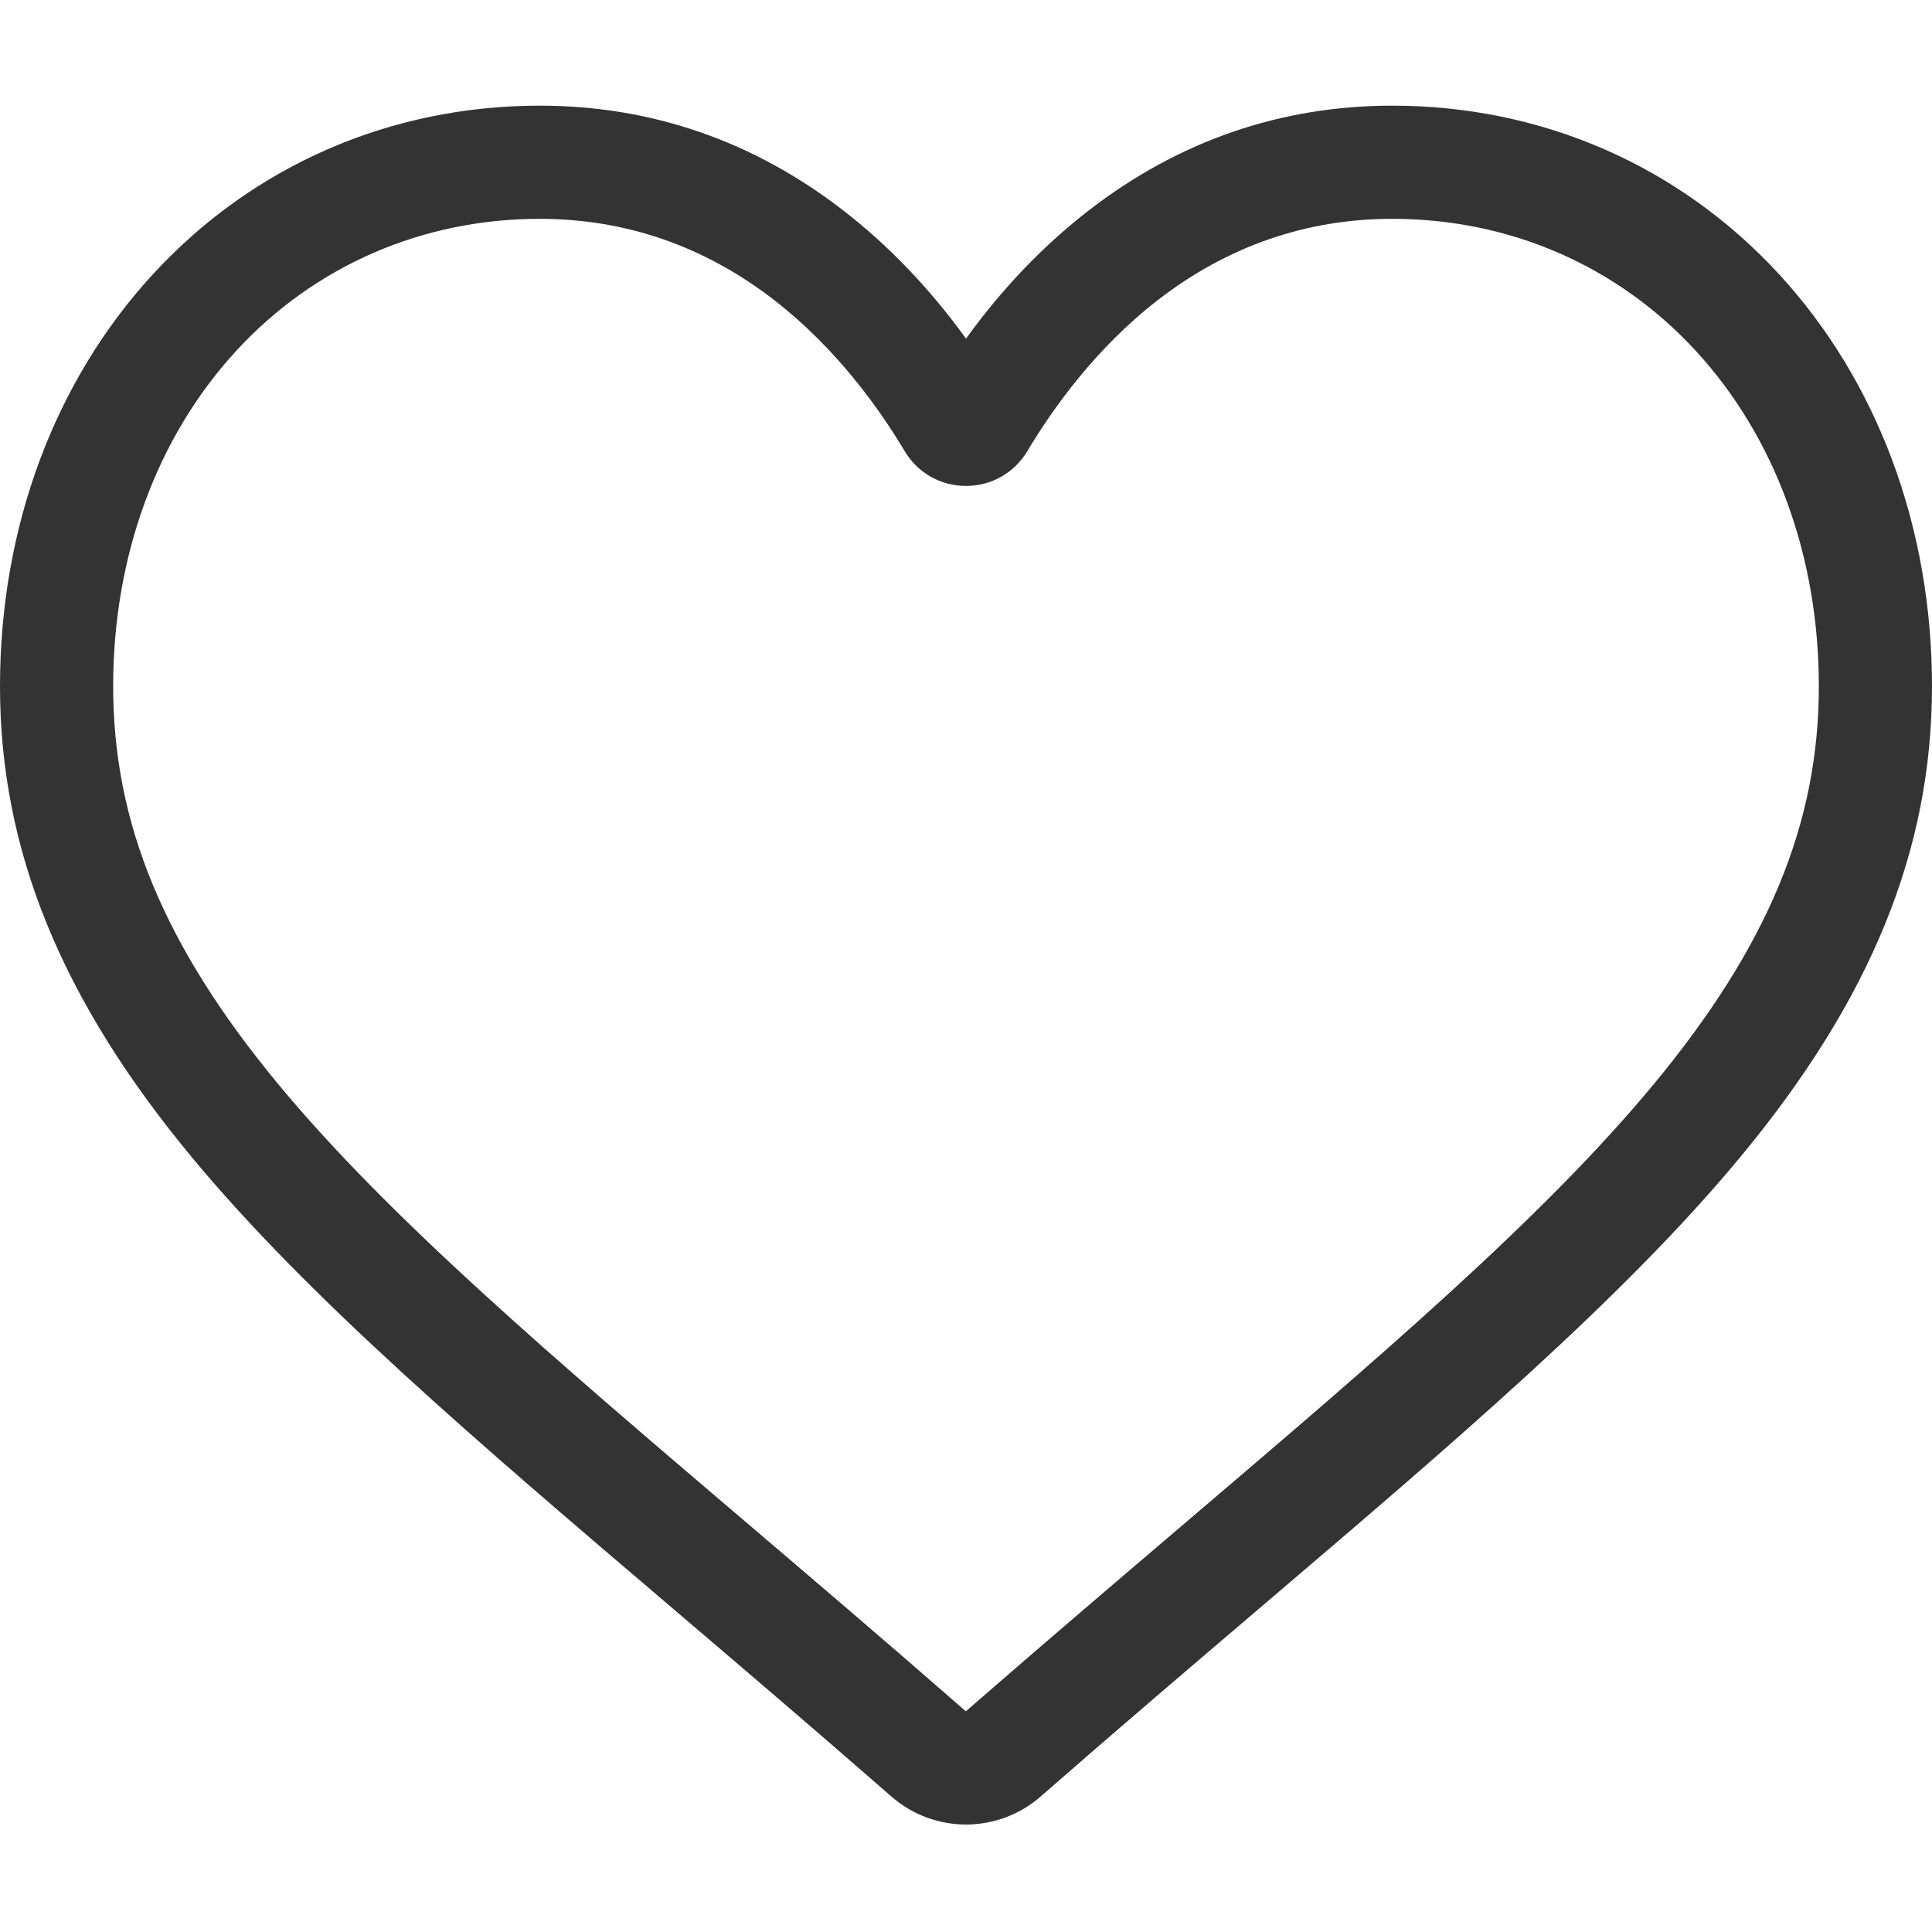
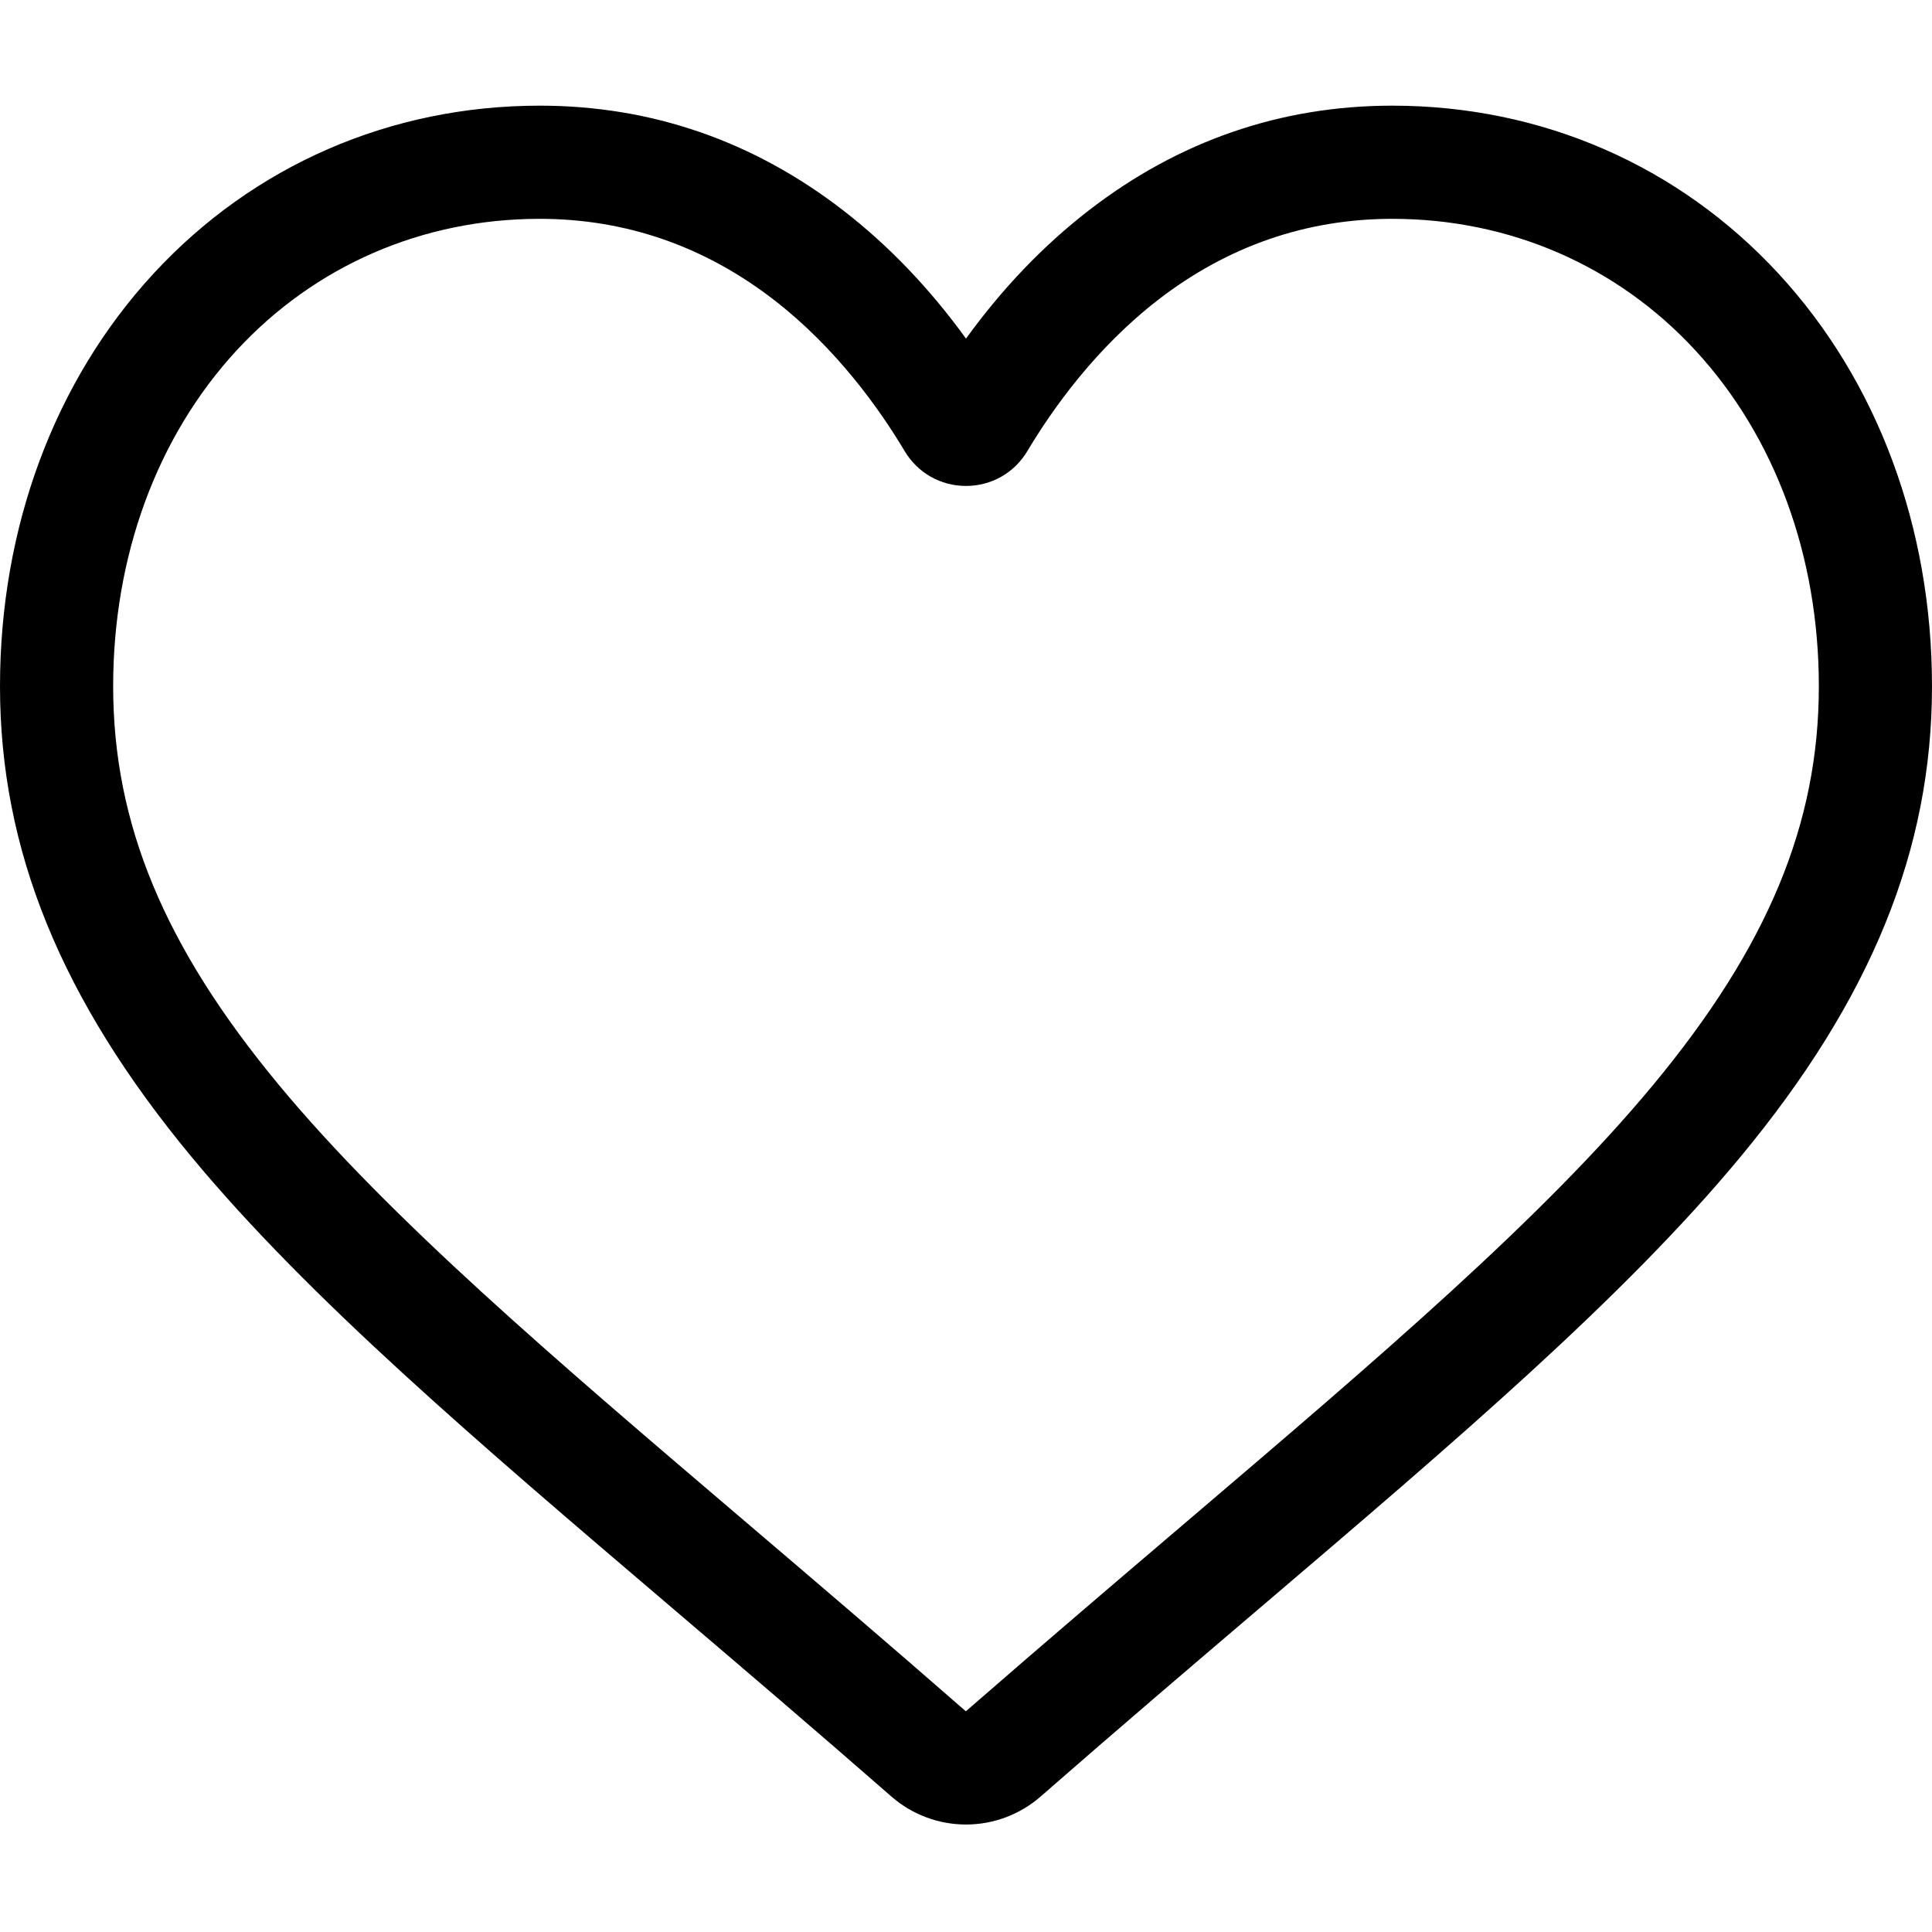
<svg xmlns="http://www.w3.org/2000/svg" viewBox="0 -28 512.001 512">
-   <path fill="#333333" d="m256 455.516c-7.289 0-14.316-2.641-19.793-7.438-20.684-18.086-40.625-35.082-58.219-50.074l-.09-.078c-51.582-43.957-96.125-81.918-127.117-119.312-34.645-41.805-50.781-81.441-50.781-124.742 0-42.07 14.426-80.883 40.617-109.293 26.504-28.746 62.871-44.578 102.414-44.578 29.555 0 56.621 9.344 80.445 27.77 12.023 9.301 22.922 20.684 32.523 33.961 9.605-13.277 20.5-24.66 32.527-33.961 23.824-18.426 50.891-27.77 80.445-27.77 39.539 0 75.91 15.832 102.414 44.578 26.191 28.41 40.613 67.223 40.613 109.293 0 43.301-16.133 82.938-50.777 124.738-30.992 37.398-75.531 75.355-127.105 119.309-17.625 15.016-37.598 32.039-58.328 50.168-5.473 4.789-12.504 7.43-19.789 7.43zm-112.969-425.523c-31.066 0-59.605 12.398-80.367 34.914-21.07 22.855-32.676 54.449-32.676 88.965 0 36.418 13.535 68.988 43.883 105.605 29.332 35.395 72.961 72.574 123.477 115.625l.094.078c17.66 15.051 37.68 32.113 58.516 50.332 20.961-18.254 41.012-35.344 58.707-50.418 50.512-43.051 94.137-80.223 123.469-115.617 30.344-36.617 43.879-69.188 43.879-105.605 0-34.516-11.605-66.109-32.676-88.965-20.758-22.516-49.301-34.914-80.363-34.914-22.758 0-43.652 7.234-62.102 21.5-16.441 12.719-27.895 28.797-34.609 40.047-3.453 5.785-9.531 9.238-16.262 9.238s-12.809-3.453-16.262-9.238c-6.711-11.25-18.164-27.328-34.609-40.047-18.449-14.266-39.344-21.5-62.098-21.5zm0 0" />
+   <path d="m256 455.516c-7.289 0-14.316-2.641-19.793-7.438-20.684-18.086-40.625-35.082-58.219-50.074l-.09-.078c-51.582-43.957-96.125-81.918-127.117-119.312-34.645-41.805-50.781-81.441-50.781-124.742 0-42.07 14.426-80.883 40.617-109.293 26.504-28.746 62.871-44.578 102.414-44.578 29.555 0 56.621 9.344 80.445 27.77 12.023 9.301 22.922 20.684 32.523 33.961 9.605-13.277 20.5-24.66 32.527-33.961 23.824-18.426 50.891-27.77 80.445-27.77 39.539 0 75.91 15.832 102.414 44.578 26.191 28.41 40.613 67.223 40.613 109.293 0 43.301-16.133 82.938-50.777 124.738-30.992 37.398-75.531 75.355-127.105 119.309-17.625 15.016-37.598 32.039-58.328 50.168-5.473 4.789-12.504 7.43-19.789 7.43zm-112.969-425.523c-31.066 0-59.605 12.398-80.367 34.914-21.07 22.855-32.676 54.449-32.676 88.965 0 36.418 13.535 68.988 43.883 105.605 29.332 35.395 72.961 72.574 123.477 115.625l.094.078c17.66 15.051 37.68 32.113 58.516 50.332 20.961-18.254 41.012-35.344 58.707-50.418 50.512-43.051 94.137-80.223 123.469-115.617 30.344-36.617 43.879-69.188 43.879-105.605 0-34.516-11.605-66.109-32.676-88.965-20.758-22.516-49.301-34.914-80.363-34.914-22.758 0-43.652 7.234-62.102 21.5-16.441 12.719-27.895 28.797-34.609 40.047-3.453 5.785-9.531 9.238-16.262 9.238s-12.809-3.453-16.262-9.238c-6.711-11.25-18.164-27.328-34.609-40.047-18.449-14.266-39.344-21.5-62.098-21.5zm0 0" />
</svg>
